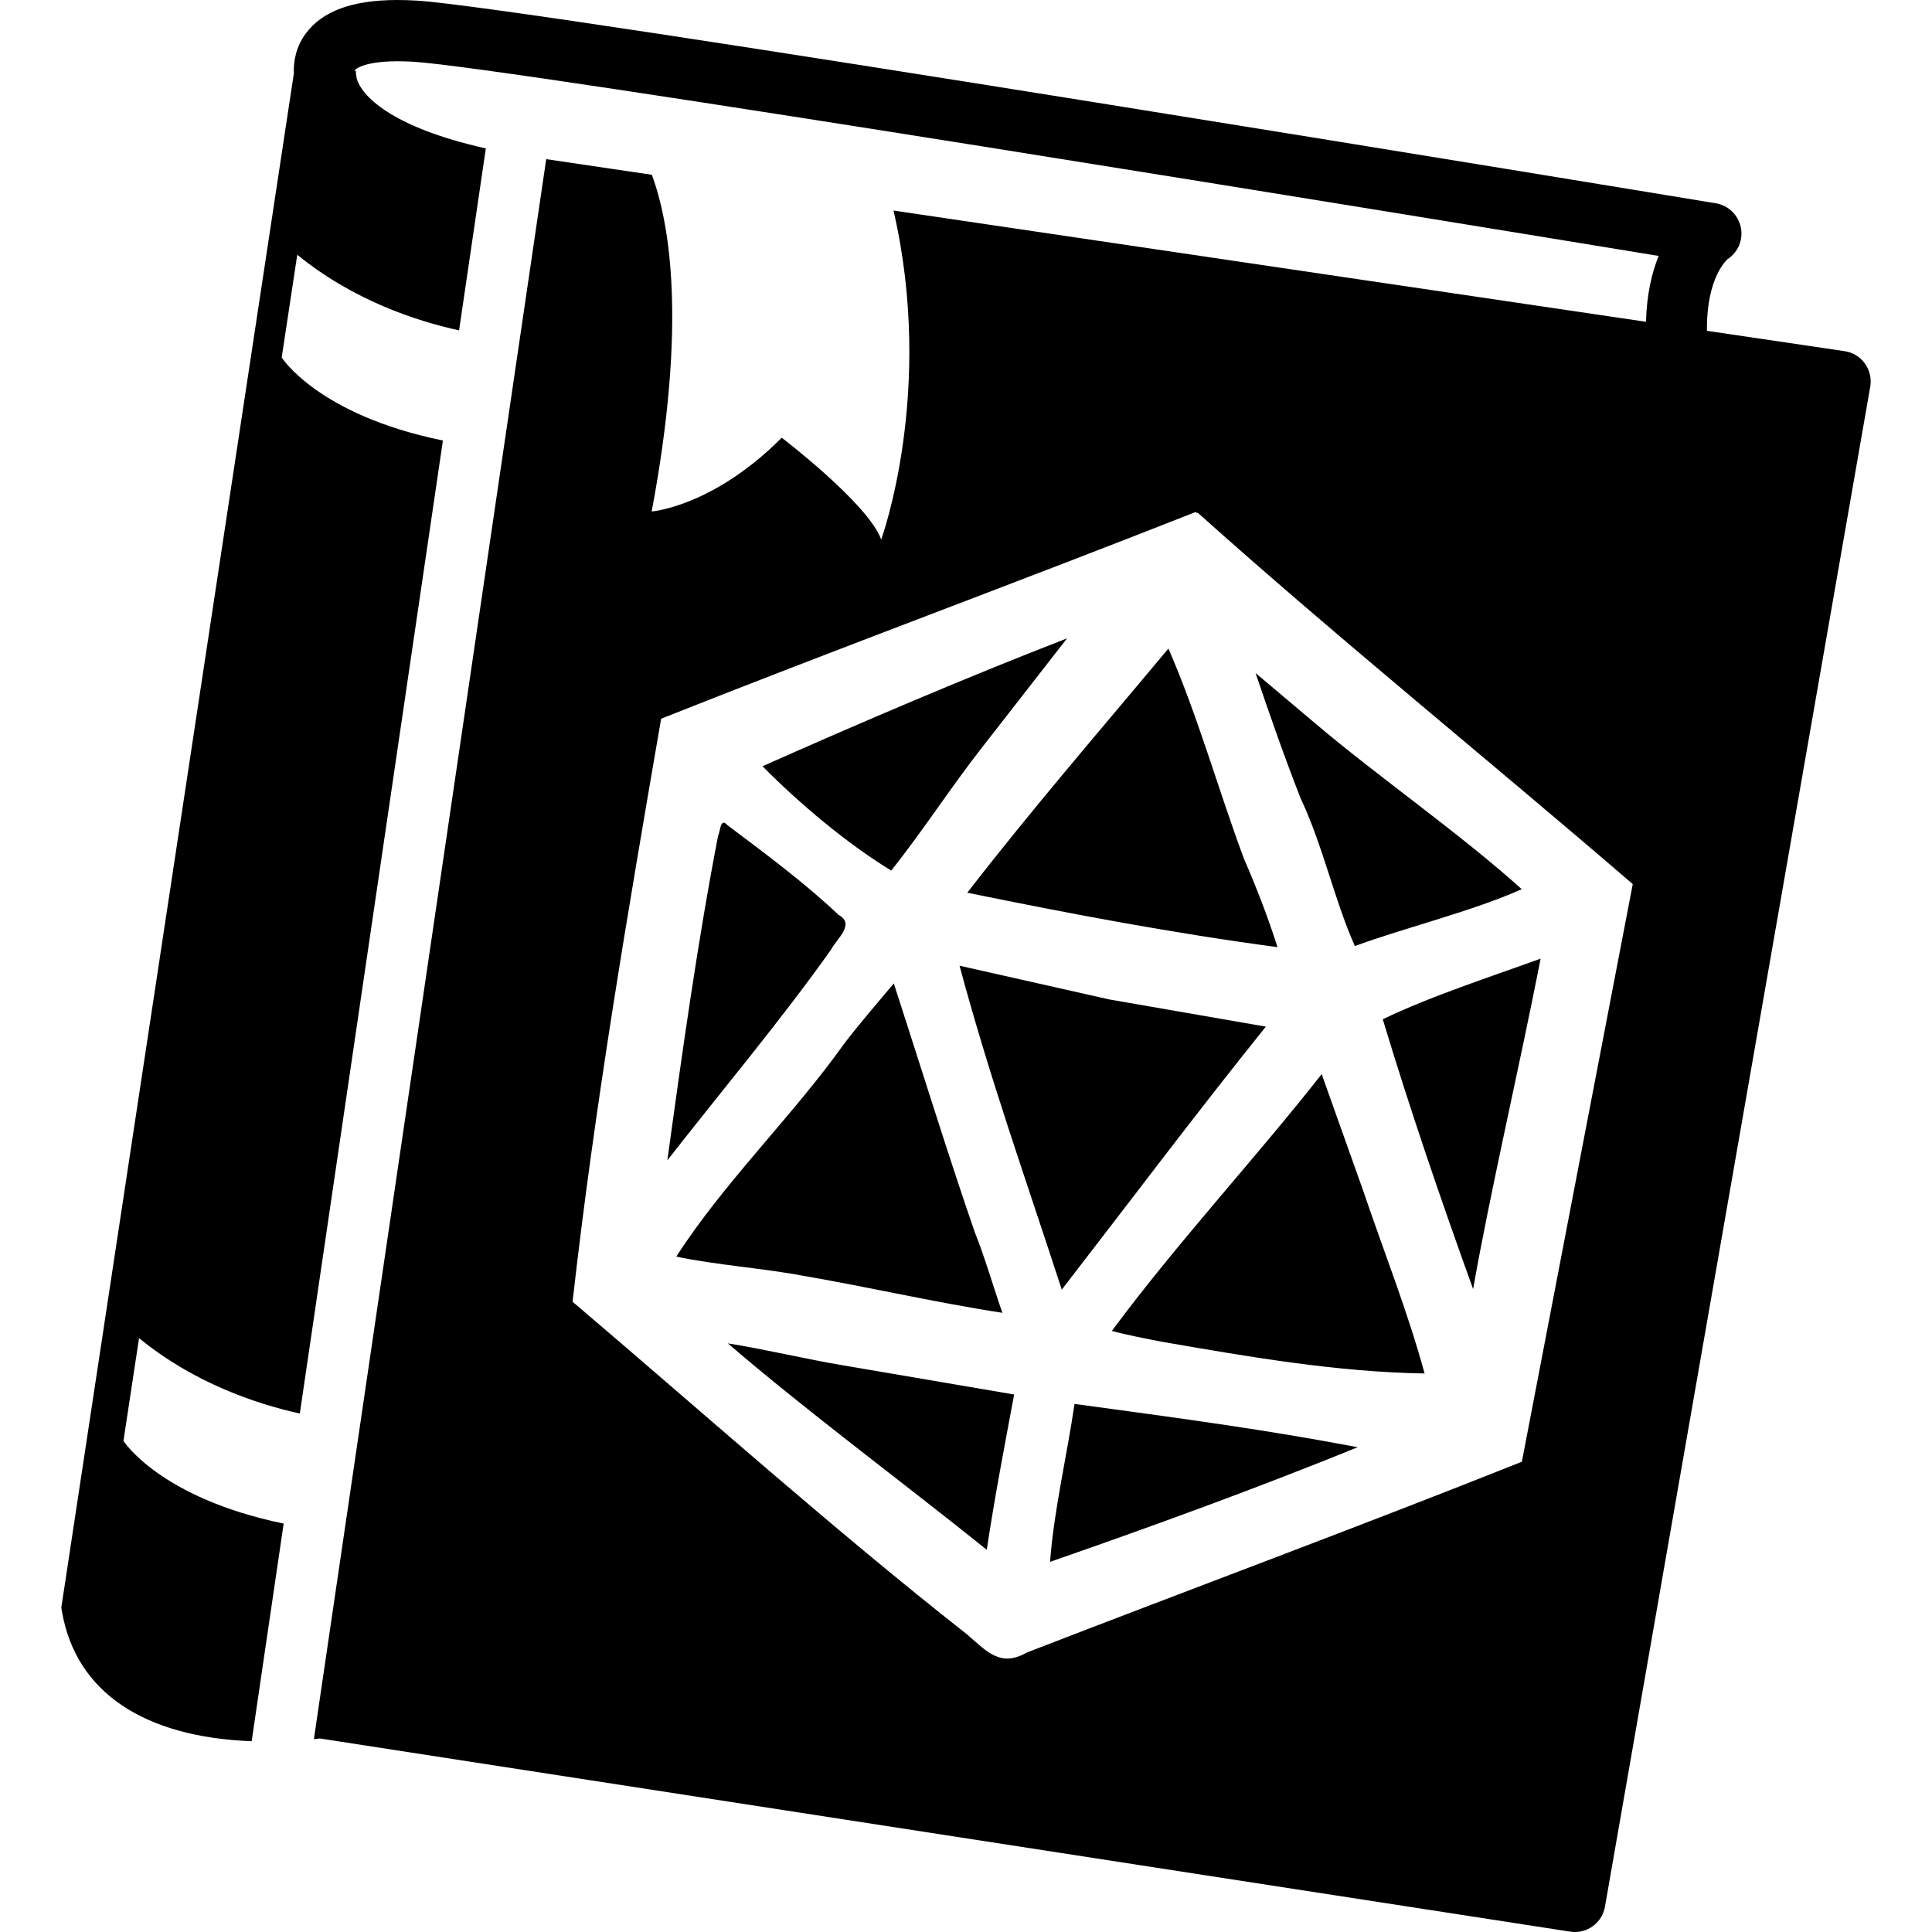
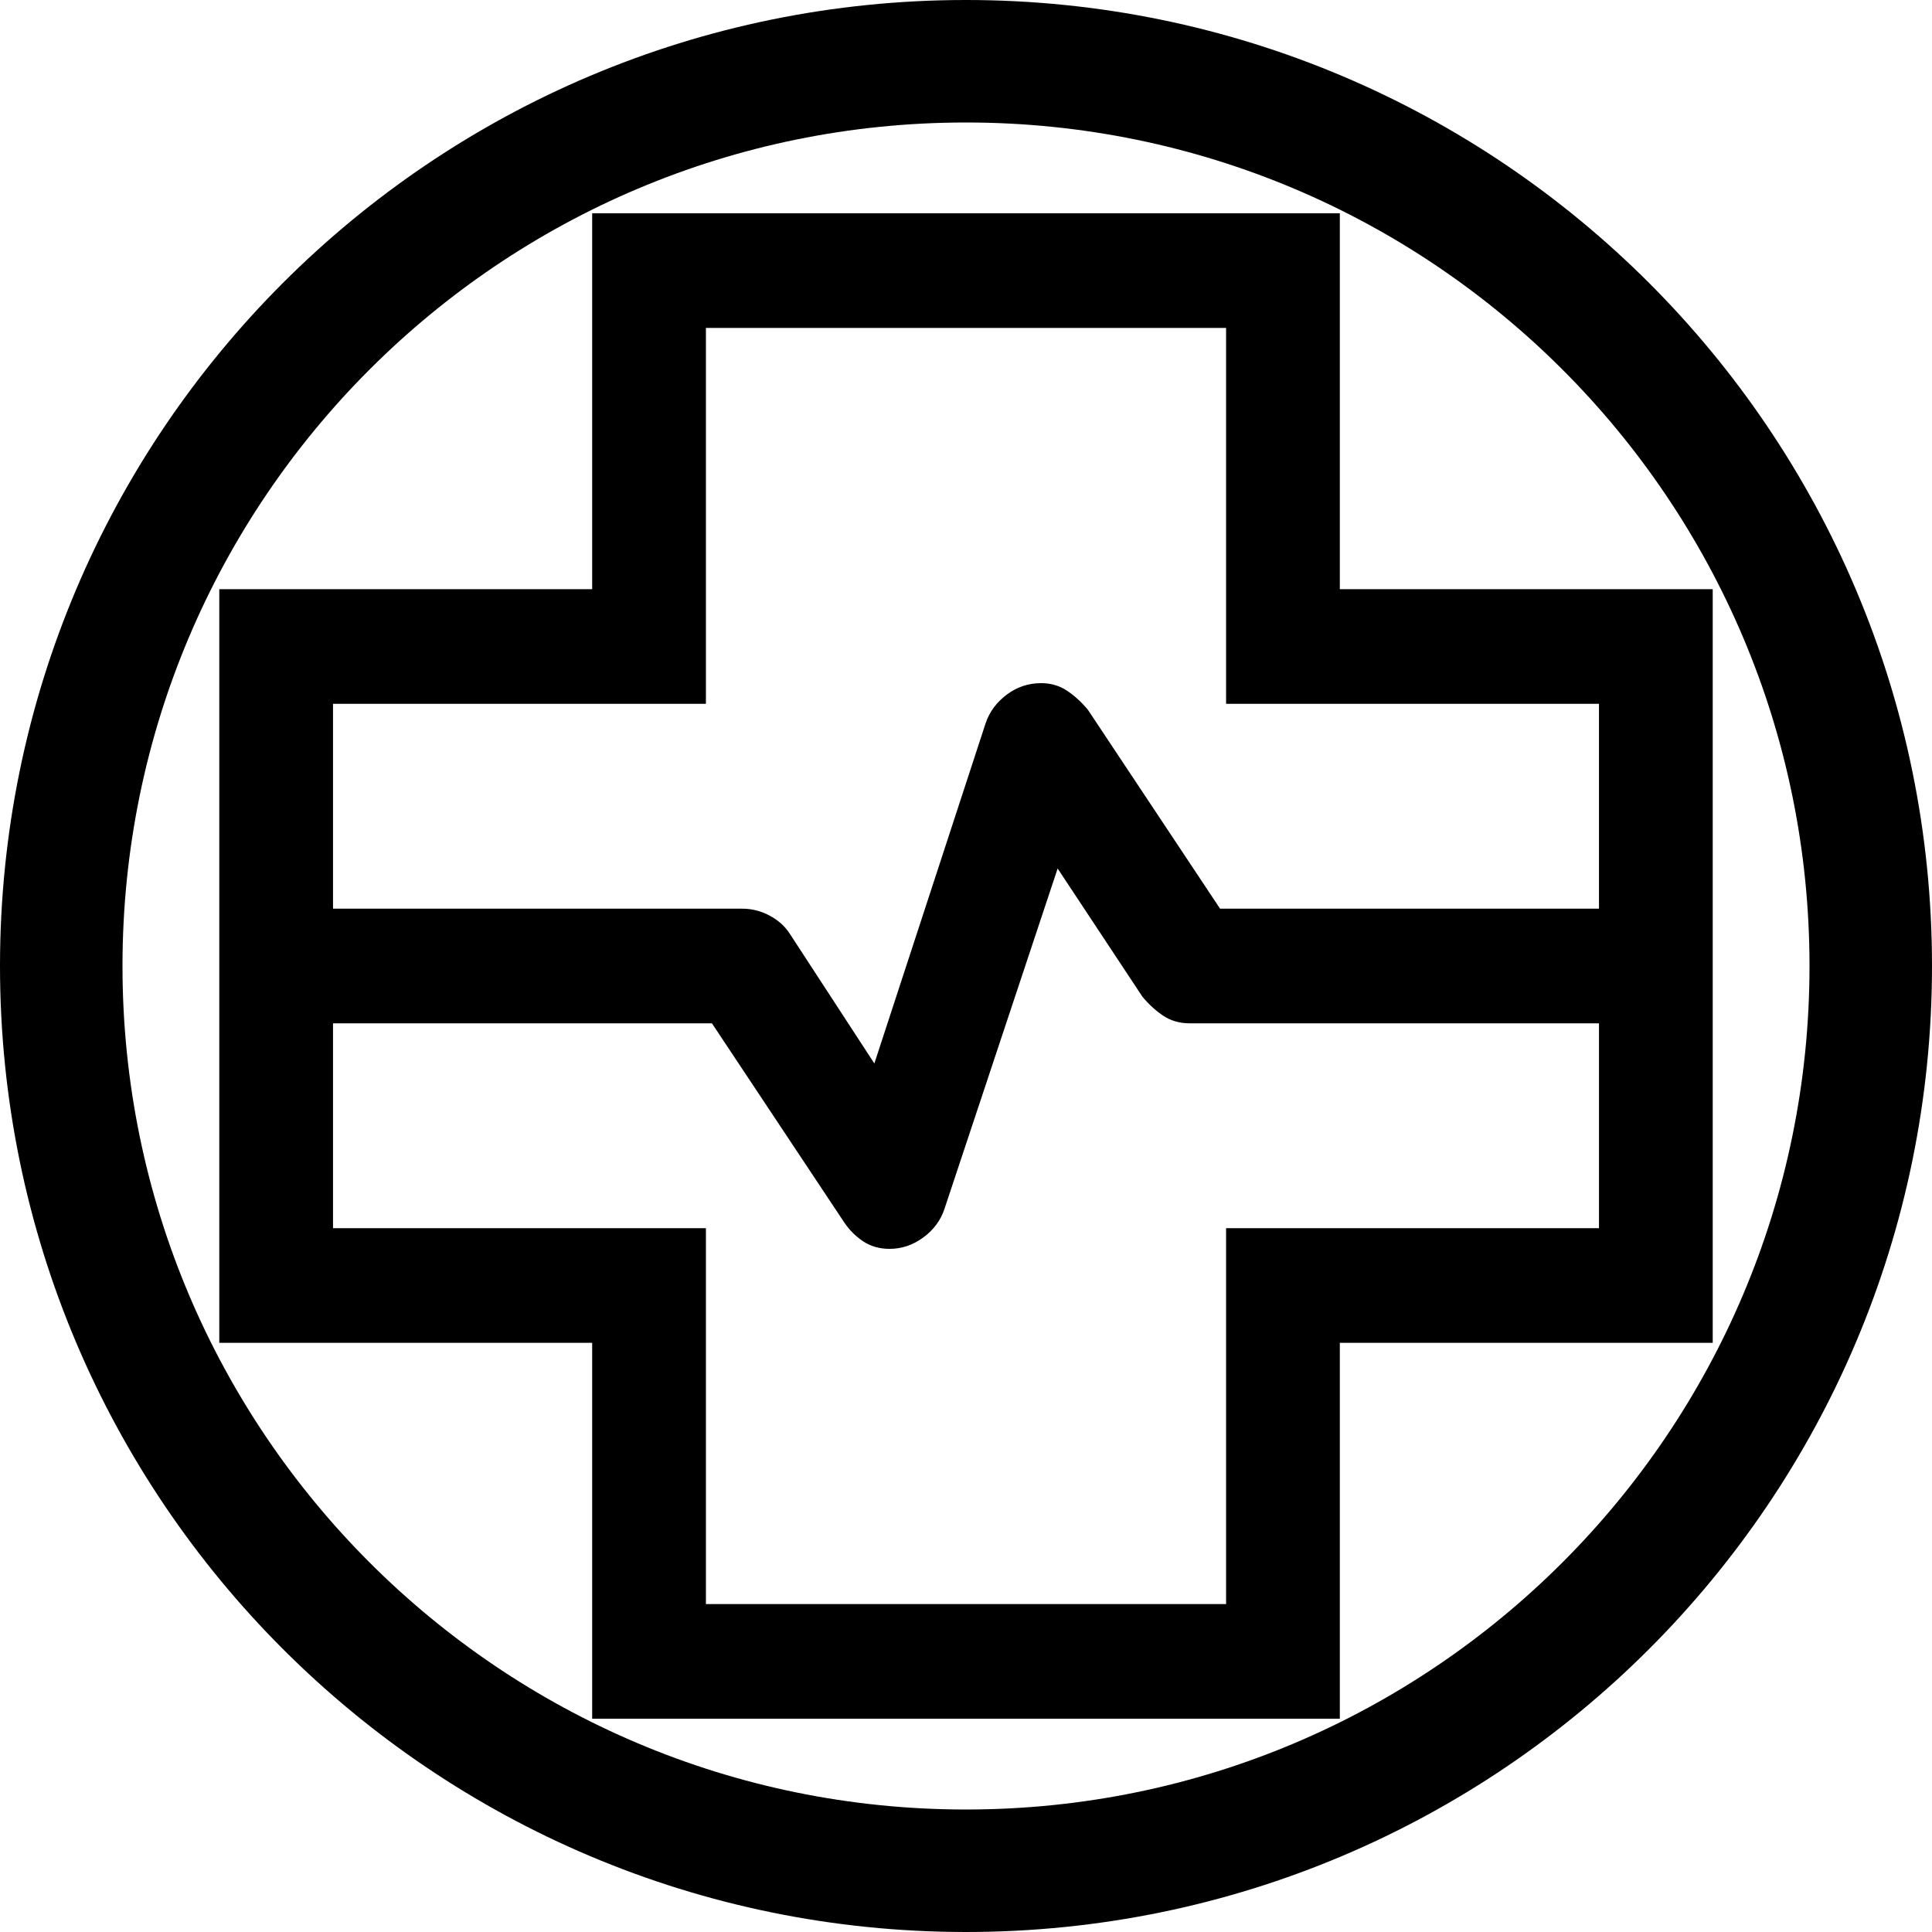
- <svg xmlns="http://www.w3.org/2000/svg" width="212mm" height="212mm" viewBox="0 0 198.235 211.666" version="1.1" xml:space="preserve">
-   <g transform="translate(-8.740035,-55.35524)">
-     <path d="M 58.306,9.7376814e-4 C 51.721,0.012 47.321,1.639 44.894,4.929 43.496,6.824 43.071,8.945 43.152,10.775 L 9.001,236.082 l 0.13,0.735 C 11.217,248.453 21.071,255.091 36.955,255.692 l 4.699,-31.96 c -18.204,-3.759 -23.527,-12.143 -23.527,-12.143 l 2.291,-15.089 c 8.143,6.659 17.343,9.688 23.609,11.071 L 65.038,64.688 C 46.697,60.944 41.366,52.496 41.366,52.496 l 2.286,-15.091 c 8.187,6.698 17.486,9.737 23.76,11.11 l 3.93,-26.719 C 57.292,18.653 53.049,13.98 52.371,11.5 c -0.016,-0.228 -0.052,-0.451 -0.106,-0.678 0,-0.047 -0.01,-0.101 -0.01,-0.143 l 0.031,-0.19 -0.116,-0.021 c -0.016,-0.065 -0.025,-0.127 -0.046,-0.187 0.011,-0.016 1.367,-1.639 8.596,-1.214 13.985,0.865 150.291,23.172 182.846,28.516 -1,2.444 -1.751,5.63 -1.859,9.671 L 131.208,30.917 c 6.134,26.608 -1.81,48.314 -1.81,48.314 -1.872,-5.243 -14.602,-14.952 -14.602,-14.952 -10.11,10.144 -19.1,10.833 -19.1,10.833 5.212,-27.737 2.625,-42.404 0.026,-49.446 L 80.208,23.372 46.092,255.392 c 0.324,-0.031 0.652,-0.072 0.88,-0.104 l 183.605,28.366 c 0.233,0.036 0.461,0.052 0.689,0.052 2.148,0 4.038,-1.538 4.416,-3.724 L 274.637,56.782 c 0.207,-1.193 -0.077,-2.418 -0.787,-3.404 -0.712,-0.987 -1.79,-1.639 -2.992,-1.813 l -20.2,-2.985 c -0.099,-7.938 3.019,-10.512 3.061,-10.548 1.538,-1.022 2.294,-2.879 1.905,-4.681 -0.394,-1.808 -1.838,-3.198 -3.661,-3.496 C 244.844,28.681 77.537,1.092 61.262,0.095 60.231,0.031 59.246,-5.3208973e-4 58.306,9.7376814e-4 Z M 175.614,75.205 c 0.089,0.029 0.021,0.182 0.266,0.086 20.655,18.496 42.901,36.455 63.882,54.537 l -16.283,84.824 c -23.393,9.331 -49.166,18.906 -72.644,27.994 -3.839,2.189 -5.759,0.046 -8.825,-2.638 -19.498,-15.32 -39.001,-32.76 -57.929,-48.853 3.251,-28.869 8.076,-57.004 13.003,-85.613 C 122.382,95.479 150.136,85.234 175.456,75.232 c 0.082,-0.032 0.128,-0.037 0.158,-0.027 z m -18.924,18.536 c -14.587,5.653 -30.41,12.409 -44.719,18.778 5.346,5.421 12.44,11.391 18.898,15.316 4.461,-5.558 8.79,-12.266 13.188,-17.878 z m 14.884,1.493 c -0.007,0.005 -0.002,0.008 -0.01,0.013 -10.196,12.218 -19.774,23.264 -29.525,35.844 15.408,3.148 29.991,5.906 45.557,7.997 -1.426,-4.484 -3.123,-8.834 -4.938,-13.012 -3.817,-10.287 -6.785,-20.99 -11.079,-30.831 h -6.9e-4 c -0.005,-0.005 -5.5e-4,-0.007 -0.005,-0.012 z m 12.794,3.597 c 2.101,6.181 4.246,12.349 6.628,18.417 3.291,6.966 4.85,14.643 7.956,21.677 7.269,-2.675 17.428,-5.164 24.506,-8.353 -9.007,-8.139 -21.212,-16.594 -30.442,-24.448 -2.883,-2.431 -5.766,-4.863 -8.648,-7.294 z m -78.178,21.985 c -0.433,0.143 -0.494,1.435 -0.733,1.886 -3.012,15.495 -5.302,32.04 -7.464,47.693 7.679,-9.852 16.778,-20.678 24.043,-30.947 0.856,-1.631 3.604,-3.739 1.094,-5.106 -4.868,-4.636 -11.015,-9.192 -16.363,-13.211 -0.247,-0.282 -0.433,-0.362 -0.577,-0.314 z m 120.045,19.958 c -6.934,2.511 -16.429,5.616 -23.181,8.905 4.03,13.348 8.541,26.529 13.267,39.618 2.473,-14.114 6.716,-32.217 9.914,-48.524 z m -85.332,1.037 c 4.498,16.723 9.644,31.053 15.013,47.569 9.75,-12.604 19.985,-26.223 29.968,-38.622 l -22.989,-3.994 z m -9.651,2.6 c -1.531,1.824 -5.586,6.55 -7.403,9.008 -7.392,10.38 -17.636,20.335 -24.534,31.106 5.572,1.202 13.034,1.747 18.629,2.822 9.372,1.602 19.85,4.009 29.248,5.432 -1.287,-3.691 -2.584,-8.189 -4.04,-11.809 -3.695,-10.642 -7.934,-24.333 -11.9,-36.559 z m 62.83,13.322 c -9.88,12.561 -21.287,24.839 -30.809,37.709 1.93,0.542 5.33,1.196 7.294,1.579 12.867,2.231 25.617,4.447 38.629,4.671 -2.499,-9.169 -6.024,-17.979 -9.058,-26.956 -2.019,-5.668 -4.038,-11.336 -6.056,-17.004 z m -87.201,39.537 c 11.472,9.879 26.249,20.824 38.018,30.308 1.147,-7.608 2.606,-15.246 4.026,-22.8 l -25.304,-4.314 c -4.868,-0.811 -11.863,-2.44 -16.74,-3.194 z m 50.908,8.89 c -1.099,7.54 -3.033,15.642 -3.593,23.188 14.956,-5.187 30.497,-10.855 45.183,-16.832 -1.916,-0.35 -3.831,-0.701 -5.748,-1.048 -11.867,-2.1 -23.922,-3.682 -35.843,-5.308 z" transform="matrix(0.7460775,0,0,0.7460775,2.024759,55.35455)" />
-   </g>
+ <svg xmlns="http://www.w3.org/2000/svg" height="48.8" viewBox="0 -960 976.007 976.007" width="48.8" version="1.1" id="svg60" xml:space="preserve">
+   <defs id="defs64" />
+   <path d="M 299.626,-92.207 V -282.102 H 111.25 v -379.789 h 188.377 v -189.895 h 376.754 v 189.895 h 188.377 v 379.789 H 676.38 V -92.207 Z M 167.763,-500.481 h 207.214 q 7.136,0 13.557,3.429 6.422,3.429 9.99,8.915 l 43.327,66.463 56.513,-172.804 q 2.904,-8.545 10.527,-14.242 7.624,-5.697 17.062,-5.697 7.26,0 12.911,3.798 5.651,3.798 10.361,9.495 l 66.874,100.644 H 808.244 V -604.923 H 619.867 V -794.818 H 356.14 v 189.895 H 167.763 Z m 188.377,351.305 h 263.728 v -189.895 h 188.377 v -104.442 h -207.214 q -7.535,0 -13.186,-3.798 -5.651,-3.798 -10.361,-9.495 l -43.327,-65.514 -57.455,172.804 q -2.801,8.545 -10.506,14.242 -7.704,5.697 -16.809,5.697 -7.535,0 -13.186,-3.798 -5.651,-3.798 -9.419,-9.495 L 359.907,-443.512 H 167.763 v 104.442 H 356.14 Z M 488.003,-471.997 Z" fill="#fd3311" id="path2473" style="fill:#000000;stroke:#000000;stroke-width:0.946" />
+   <ellipse style="fill:none;stroke:#000000;stroke-width:61.88;stroke-dasharray:none" id="path2638" ry="457.063" rx="457.063" cy="-471.997" cx="488.003" />
</svg>
